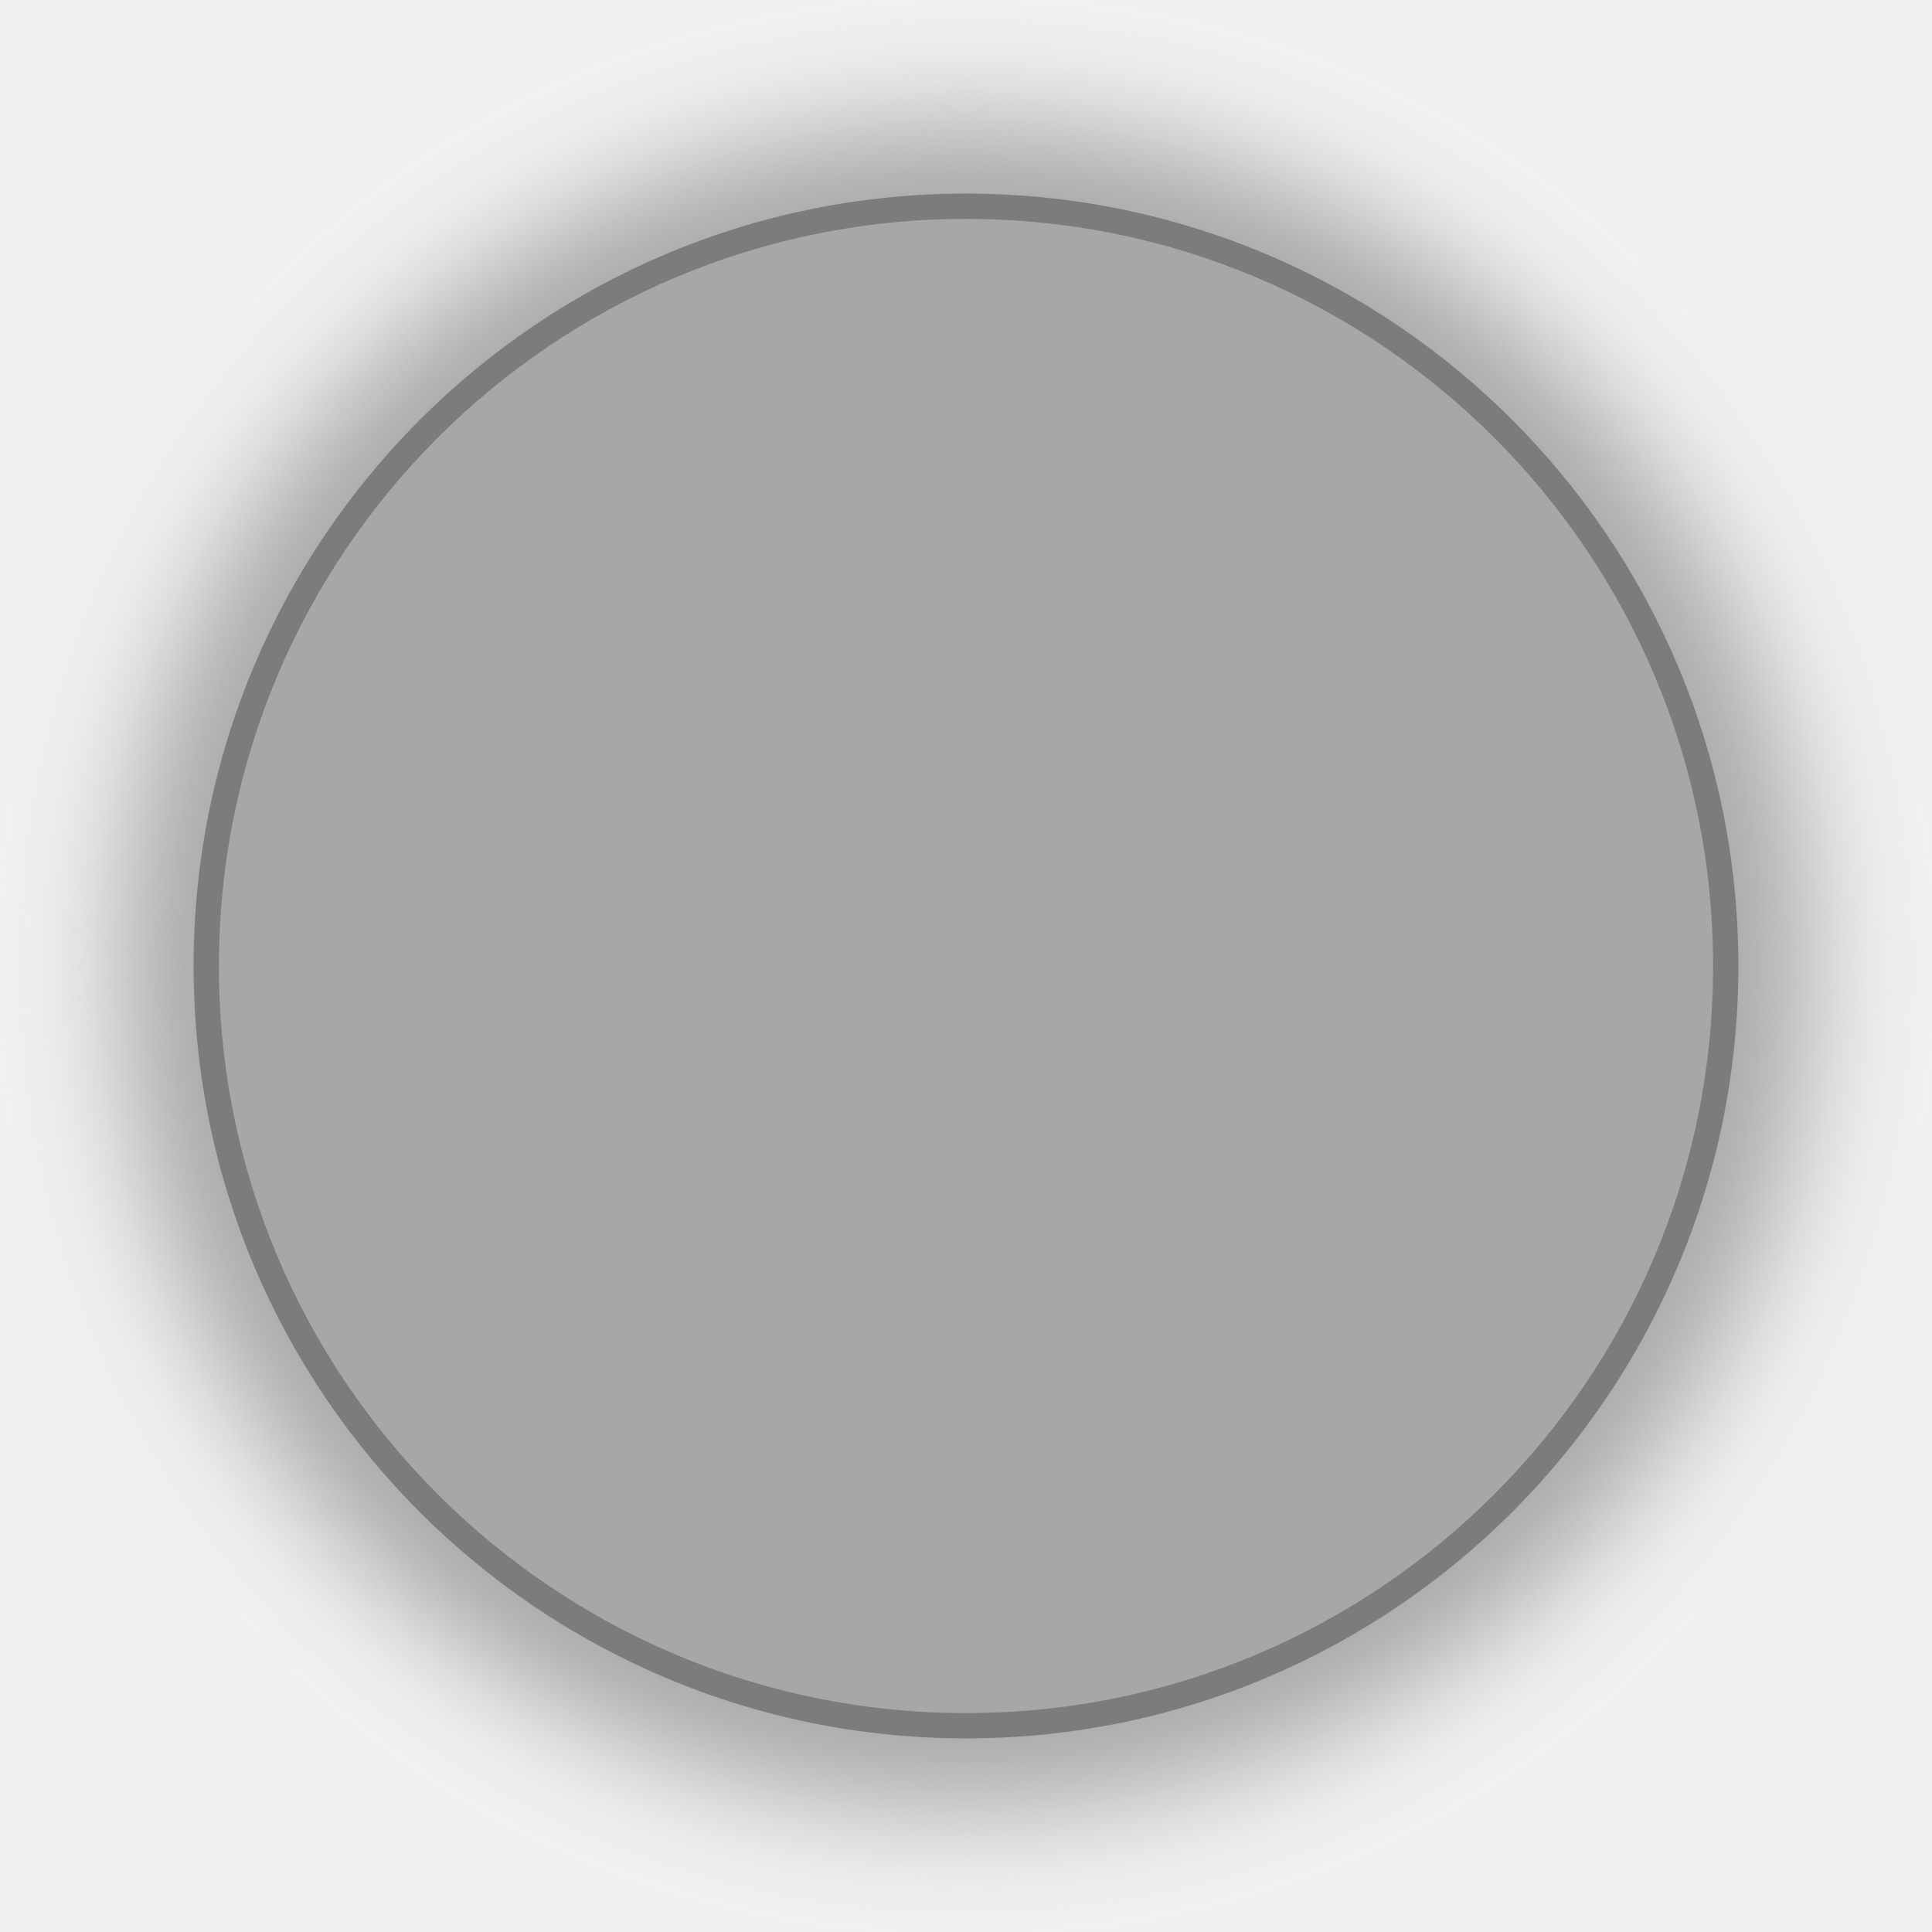
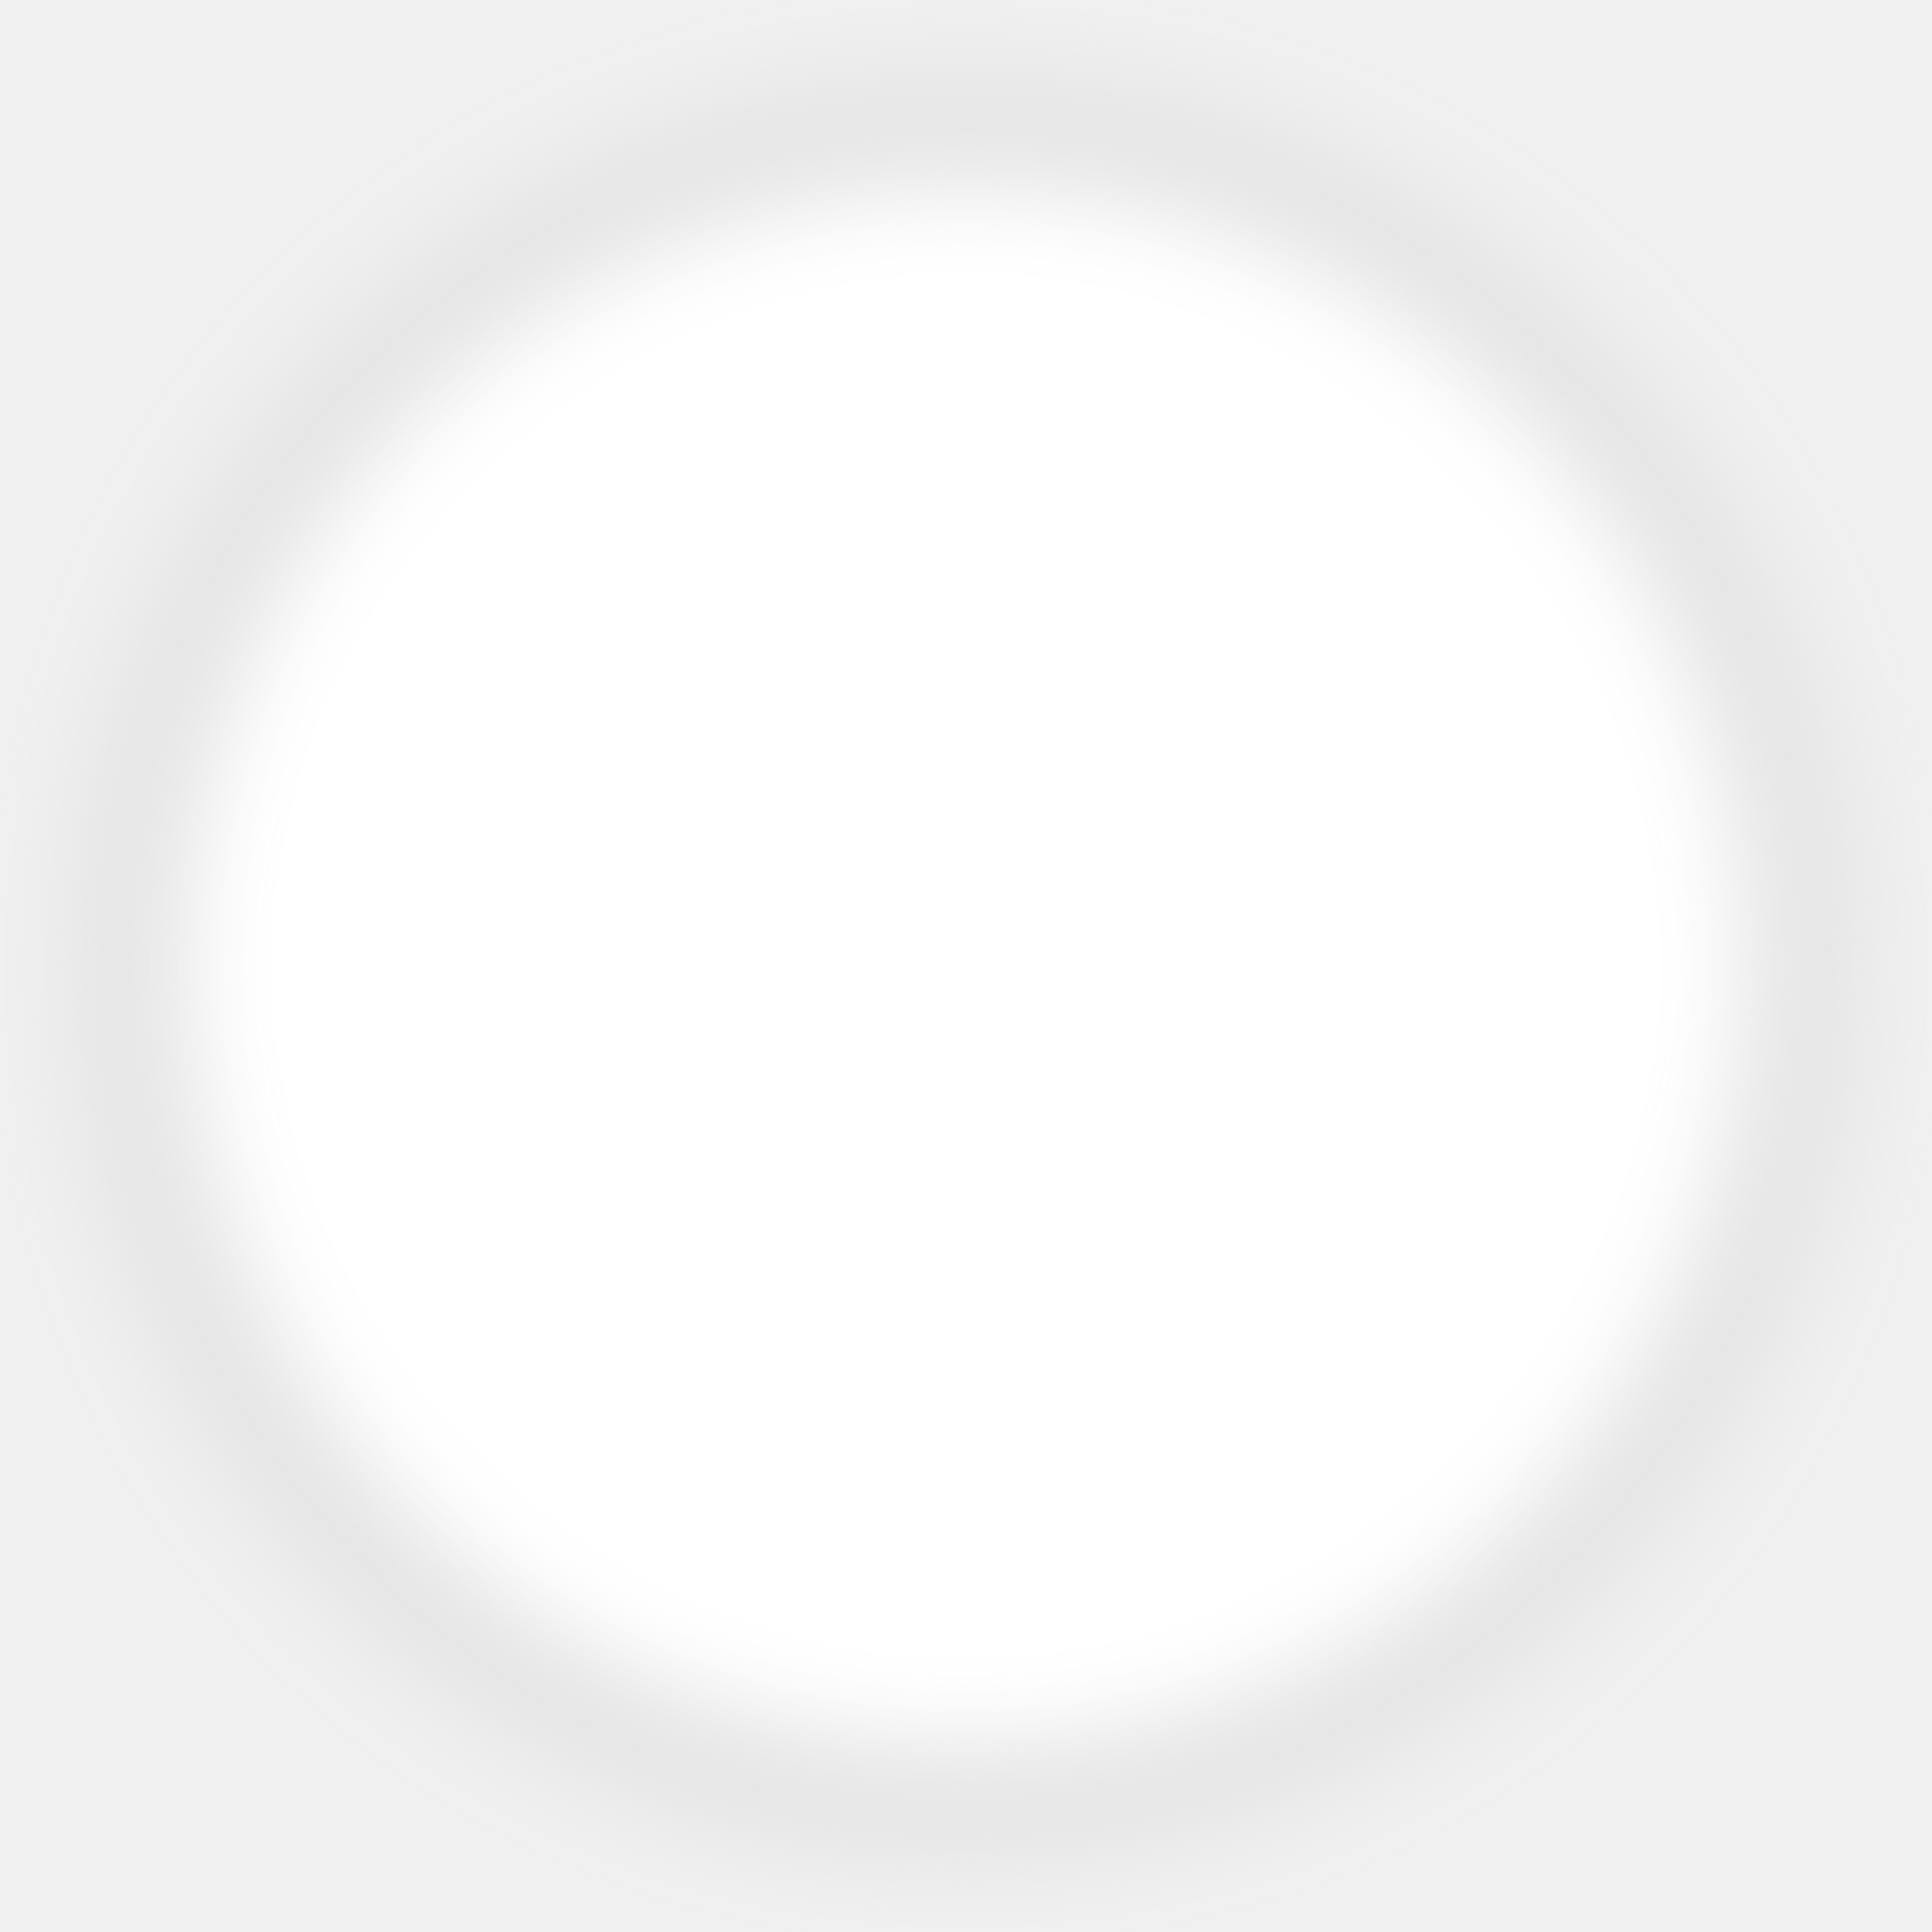
<svg xmlns="http://www.w3.org/2000/svg" width="137.573mm" height="137.573mm" viewBox="0 0 137.573 137.573" version="1.1" id="svg8">
  <defs id="defs2">
    <rect x="62.274" y="63.877" width="231.26" height="10.726" id="rect896" />
    <filter style="color-interpolation-filters:sRGB" id="filter846" x="-0.083" width="1.166" y="-0.083" height="1.166">
      <feGaussianBlur stdDeviation="4.071" id="feGaussianBlur848" />
    </filter>
  </defs>
  <g id="layer8" style="display:inline" transform="translate(-38.52491,-38.52491)">
-     <path id="path835-7-4-6-0" style="display:inline;mix-blend-mode:luminosity;fill:#61bcf5;fill-opacity:1;stroke:#61bcf5;stroke-width:1.966;stroke-miterlimit:4;stroke-dasharray:none;stroke-dashoffset:1.519;stroke-opacity:1;filter:url(#filter846)" d="M 107.311,48.294 A 59.017,59.017 0 0 0 48.294,107.311 59.017,59.017 0 0 0 107.311,166.328 59.017,59.017 0 0 0 166.328,107.311 59.017,59.017 0 0 0 107.311,48.294 Z" />
-   </g>
-   <g id="layer1" style="display:inline" transform="translate(-38.52491,-38.52491)">
-     <path id="path835-7-4-6-0-1" style="display:inline;mix-blend-mode:luminosity;fill:#61bcf5;fill-opacity:1;stroke:#3f8fc1;stroke-width:1.802;stroke-miterlimit:4;stroke-dasharray:none;stroke-dashoffset:1.519;stroke-opacity:1" d="M 107.311,53.212 A 54.099,54.099 0 0 0 53.212,107.311 54.099,54.099 0 0 0 107.311,161.41 54.099,54.099 0 0 0 161.41,107.311 54.099,54.099 0 0 0 107.311,53.212 Z" />
+     <path id="path835-7-4-6-0" style="display:inline;mix-blend-mode:luminosity;fill:#ffffff;fill-opacity:1;stroke:#61bcf5;stroke-width:1.966;stroke-miterlimit:4;stroke-dasharray:none;stroke-dashoffset:1.519;stroke-opacity:1;filter:url(#filter846)" d="M 107.311,48.294 A 59.017,59.017 0 0 0 48.294,107.311 59.017,59.017 0 0 0 107.311,166.328 59.017,59.017 0 0 0 166.328,107.311 59.017,59.017 0 0 0 107.311,48.294 Z" />
  </g>
</svg>
